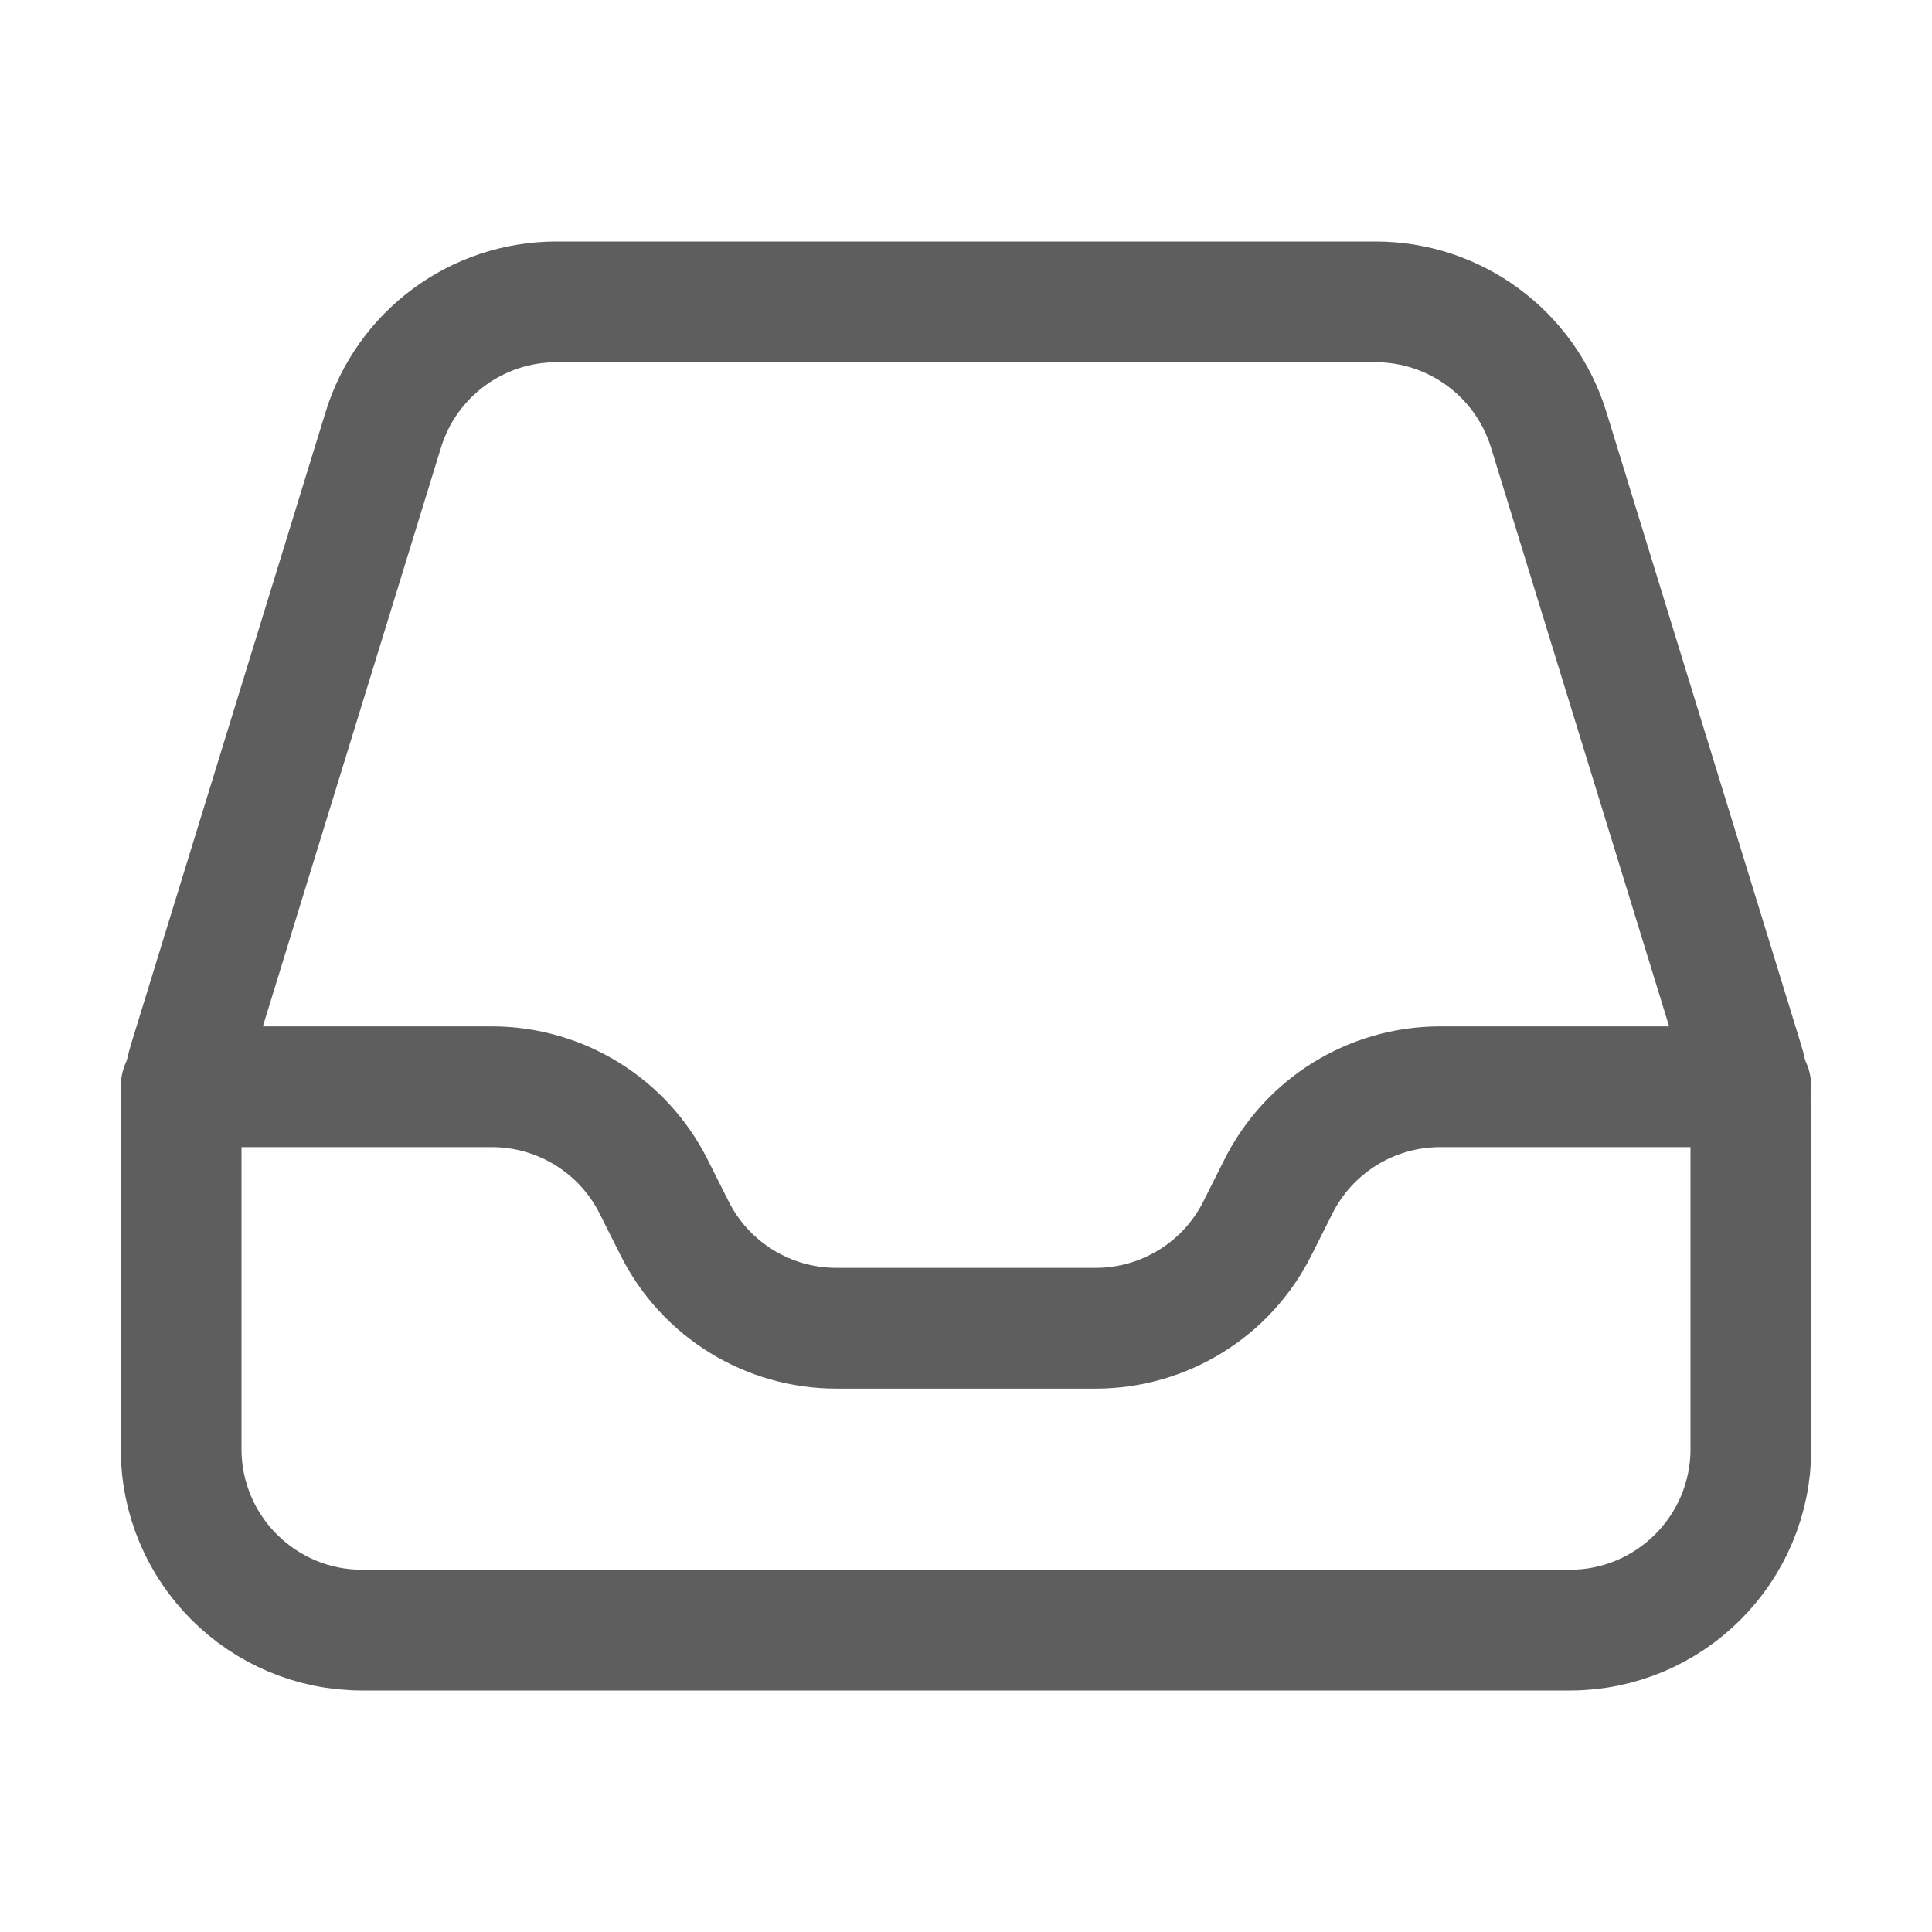
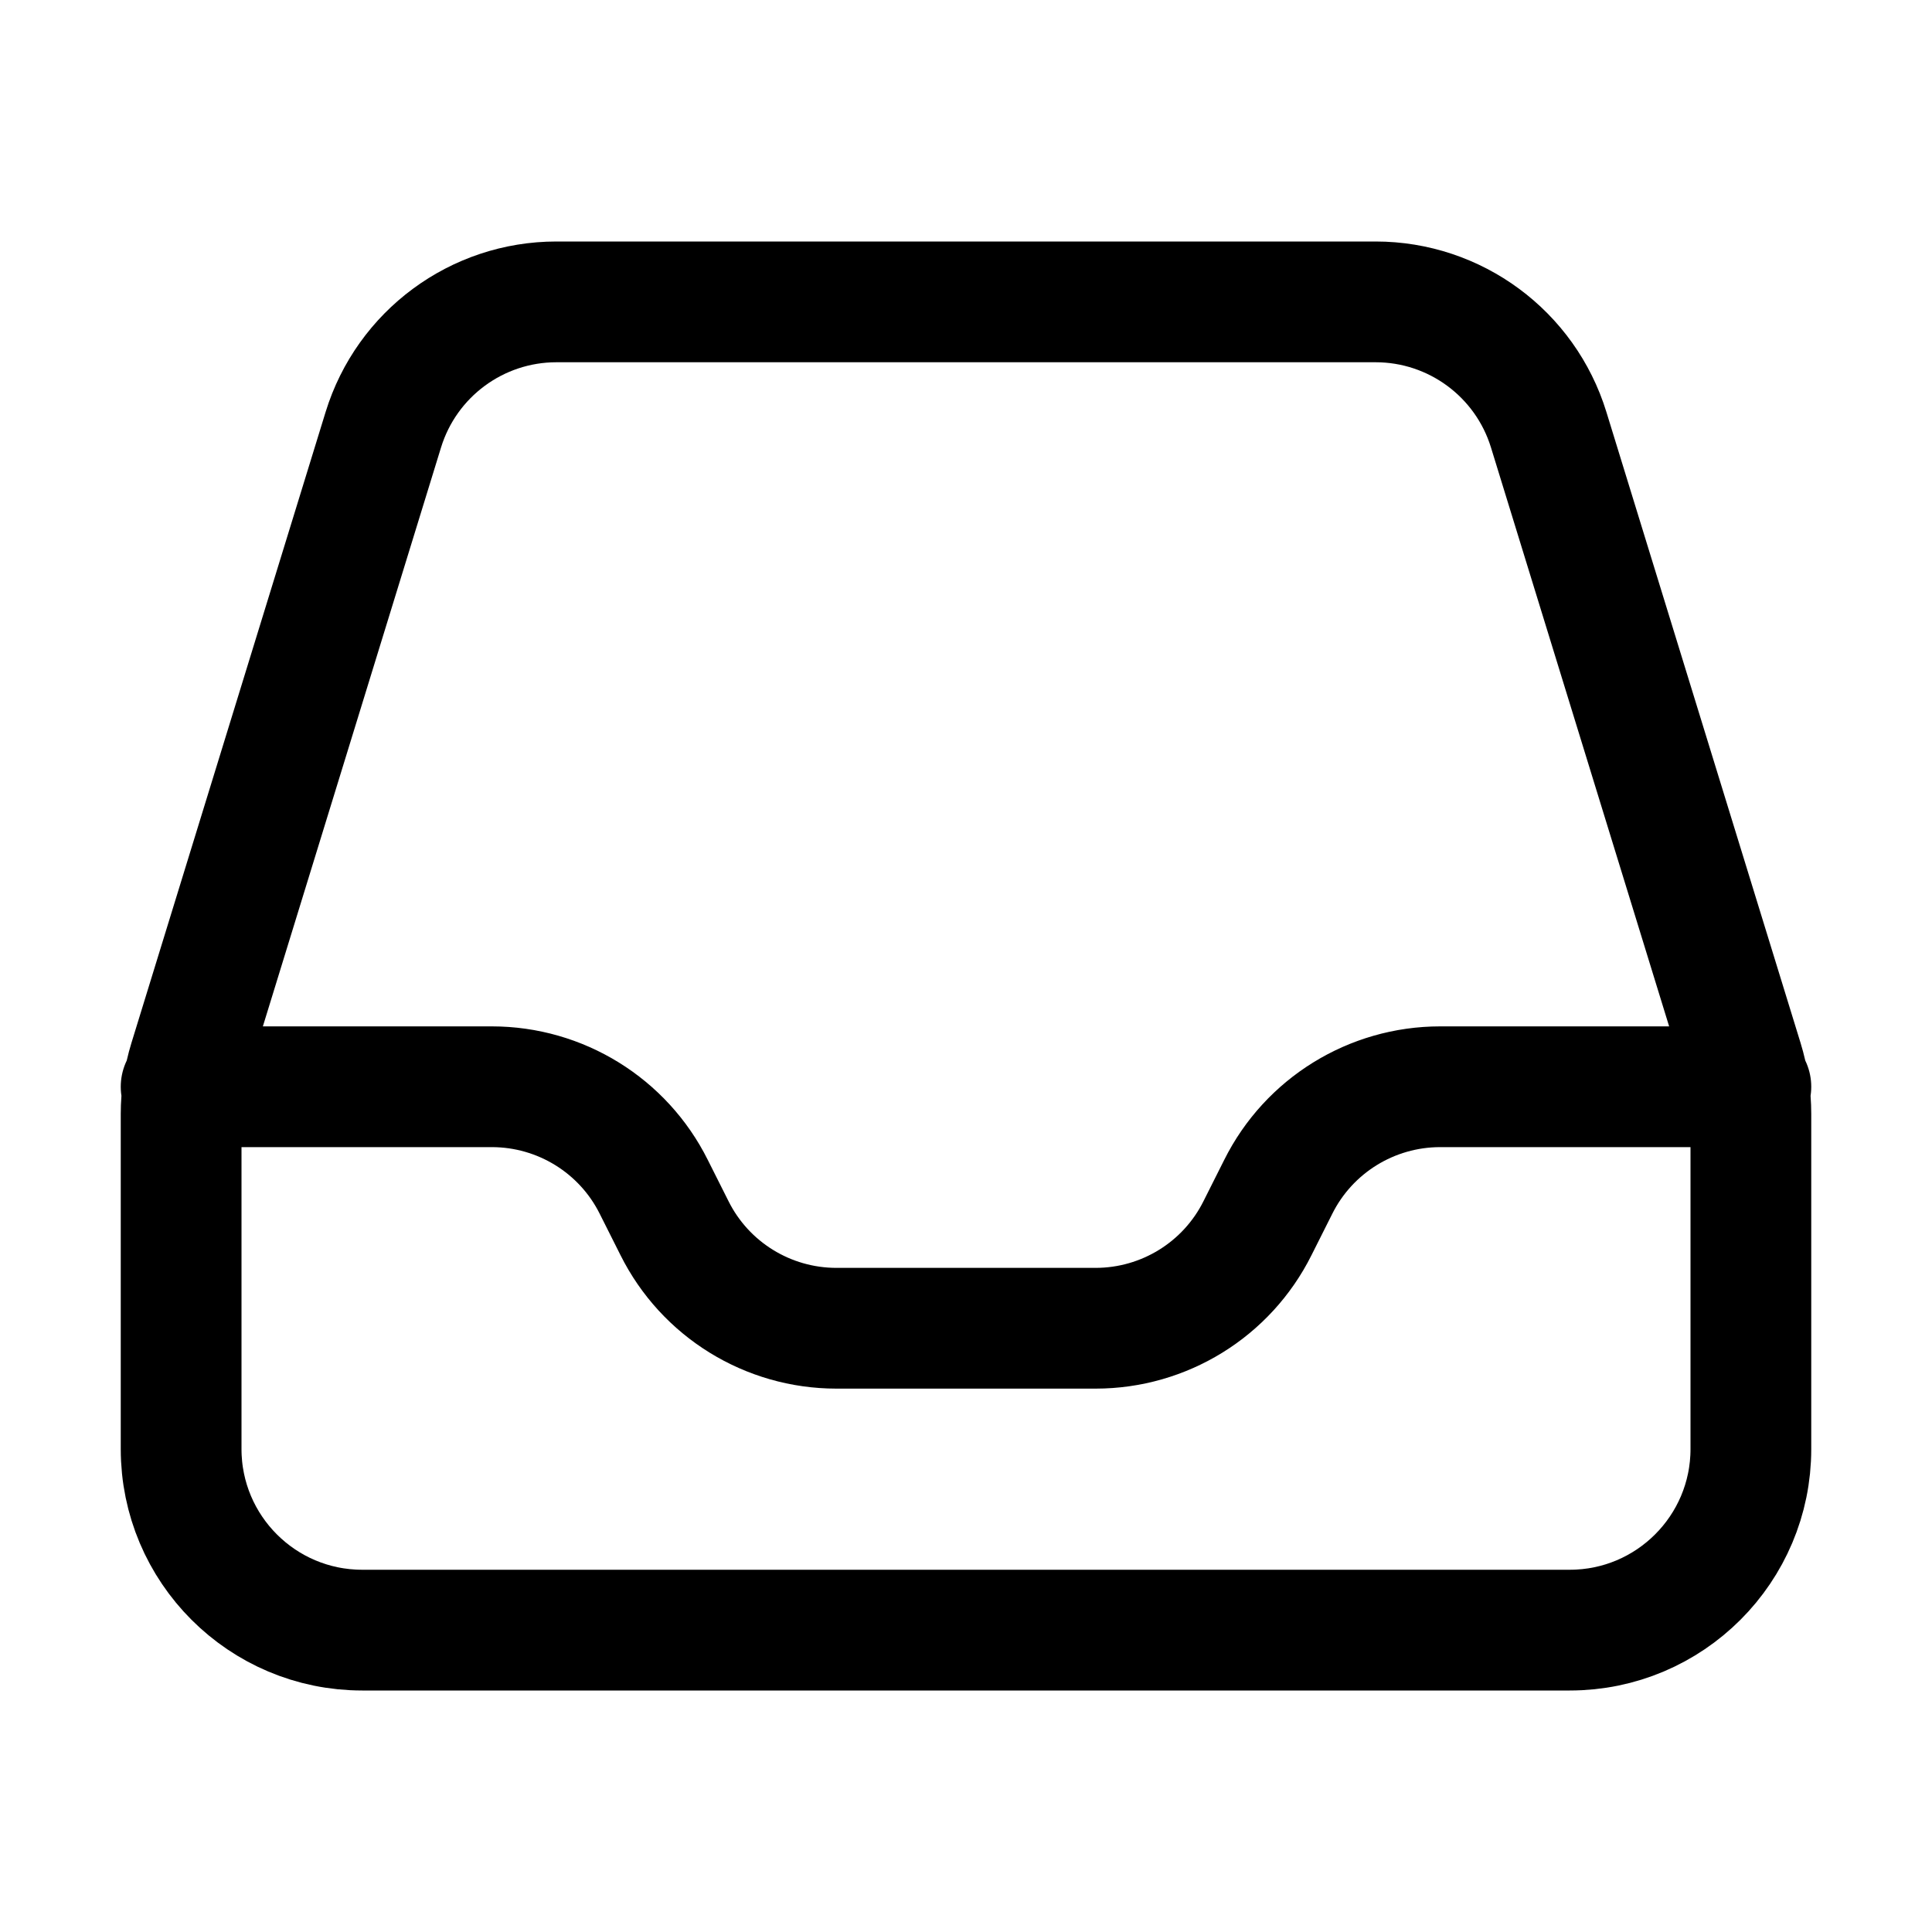
<svg xmlns="http://www.w3.org/2000/svg" width="20" height="20" viewBox="0 0 20 20" fill="none">
  <g id="inbox">
-     <path id="Shape" d="M1.875 11.25H5.091C5.801 11.25 6.451 11.651 6.768 12.287L6.982 12.713C7.299 13.349 7.949 13.75 8.659 13.75H11.341C12.051 13.75 12.701 13.349 13.018 12.713L13.232 12.287C13.549 11.651 14.199 11.25 14.909 11.25H18.125M1.875 11.532V15C1.875 16.035 2.714 16.875 3.75 16.875H16.25C17.285 16.875 18.125 16.035 18.125 15V11.532C18.125 11.345 18.097 11.159 18.042 10.98L16.032 4.449C15.79 3.662 15.063 3.125 14.24 3.125H5.76C4.937 3.125 4.21 3.662 3.968 4.449L1.958 10.98C1.903 11.159 1.875 11.345 1.875 11.532Z" stroke="#5E5E5E" stroke-width="1.25" stroke-linecap="round" stroke-linejoin="round" />
+     <path id="Shape" d="M1.875 11.25H5.091C5.801 11.25 6.451 11.651 6.768 12.287L6.982 12.713C7.299 13.349 7.949 13.75 8.659 13.75H11.341C12.051 13.75 12.701 13.349 13.018 12.713L13.232 12.287C13.549 11.651 14.199 11.25 14.909 11.25H18.125M1.875 11.532V15C1.875 16.035 2.714 16.875 3.75 16.875H16.25C17.285 16.875 18.125 16.035 18.125 15V11.532C18.125 11.345 18.097 11.159 18.042 10.98L16.032 4.449C15.79 3.662 15.063 3.125 14.24 3.125H5.76C4.937 3.125 4.21 3.662 3.968 4.449L1.958 10.98C1.903 11.159 1.875 11.345 1.875 11.532Z" stroke="currentColor" stroke-width="1.25" stroke-linecap="round" stroke-linejoin="round" />
  </g>
</svg>
